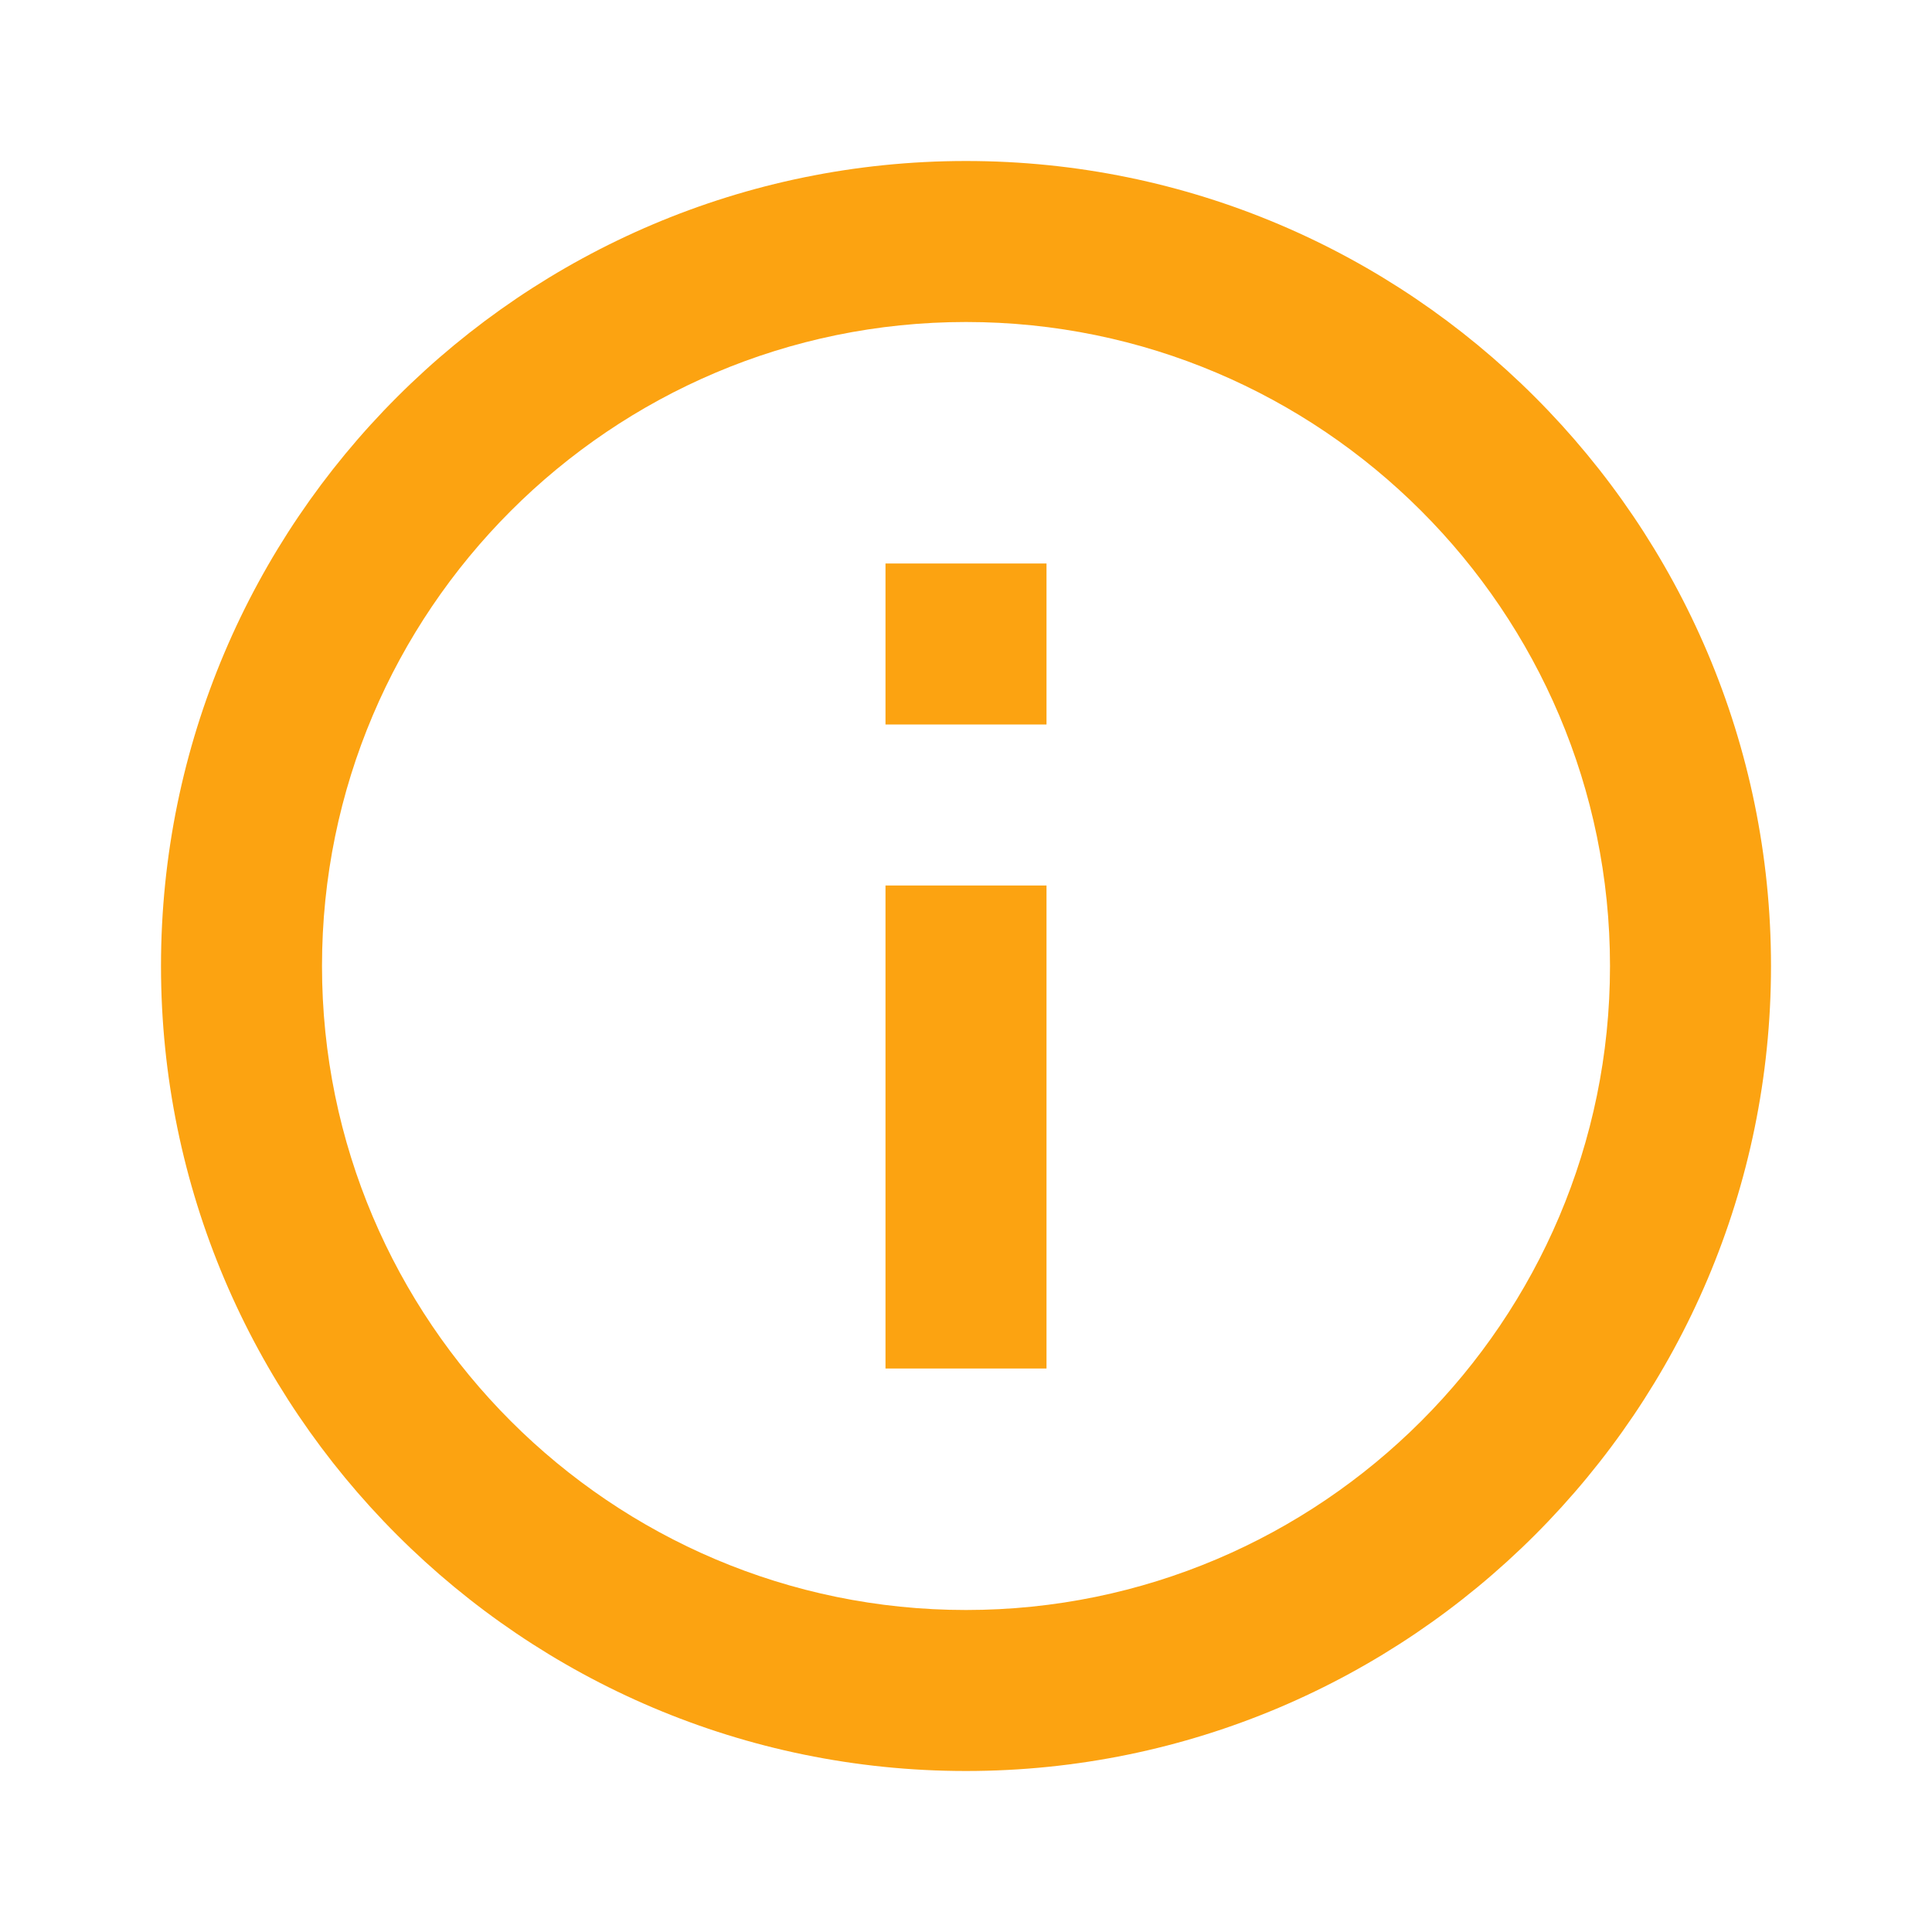
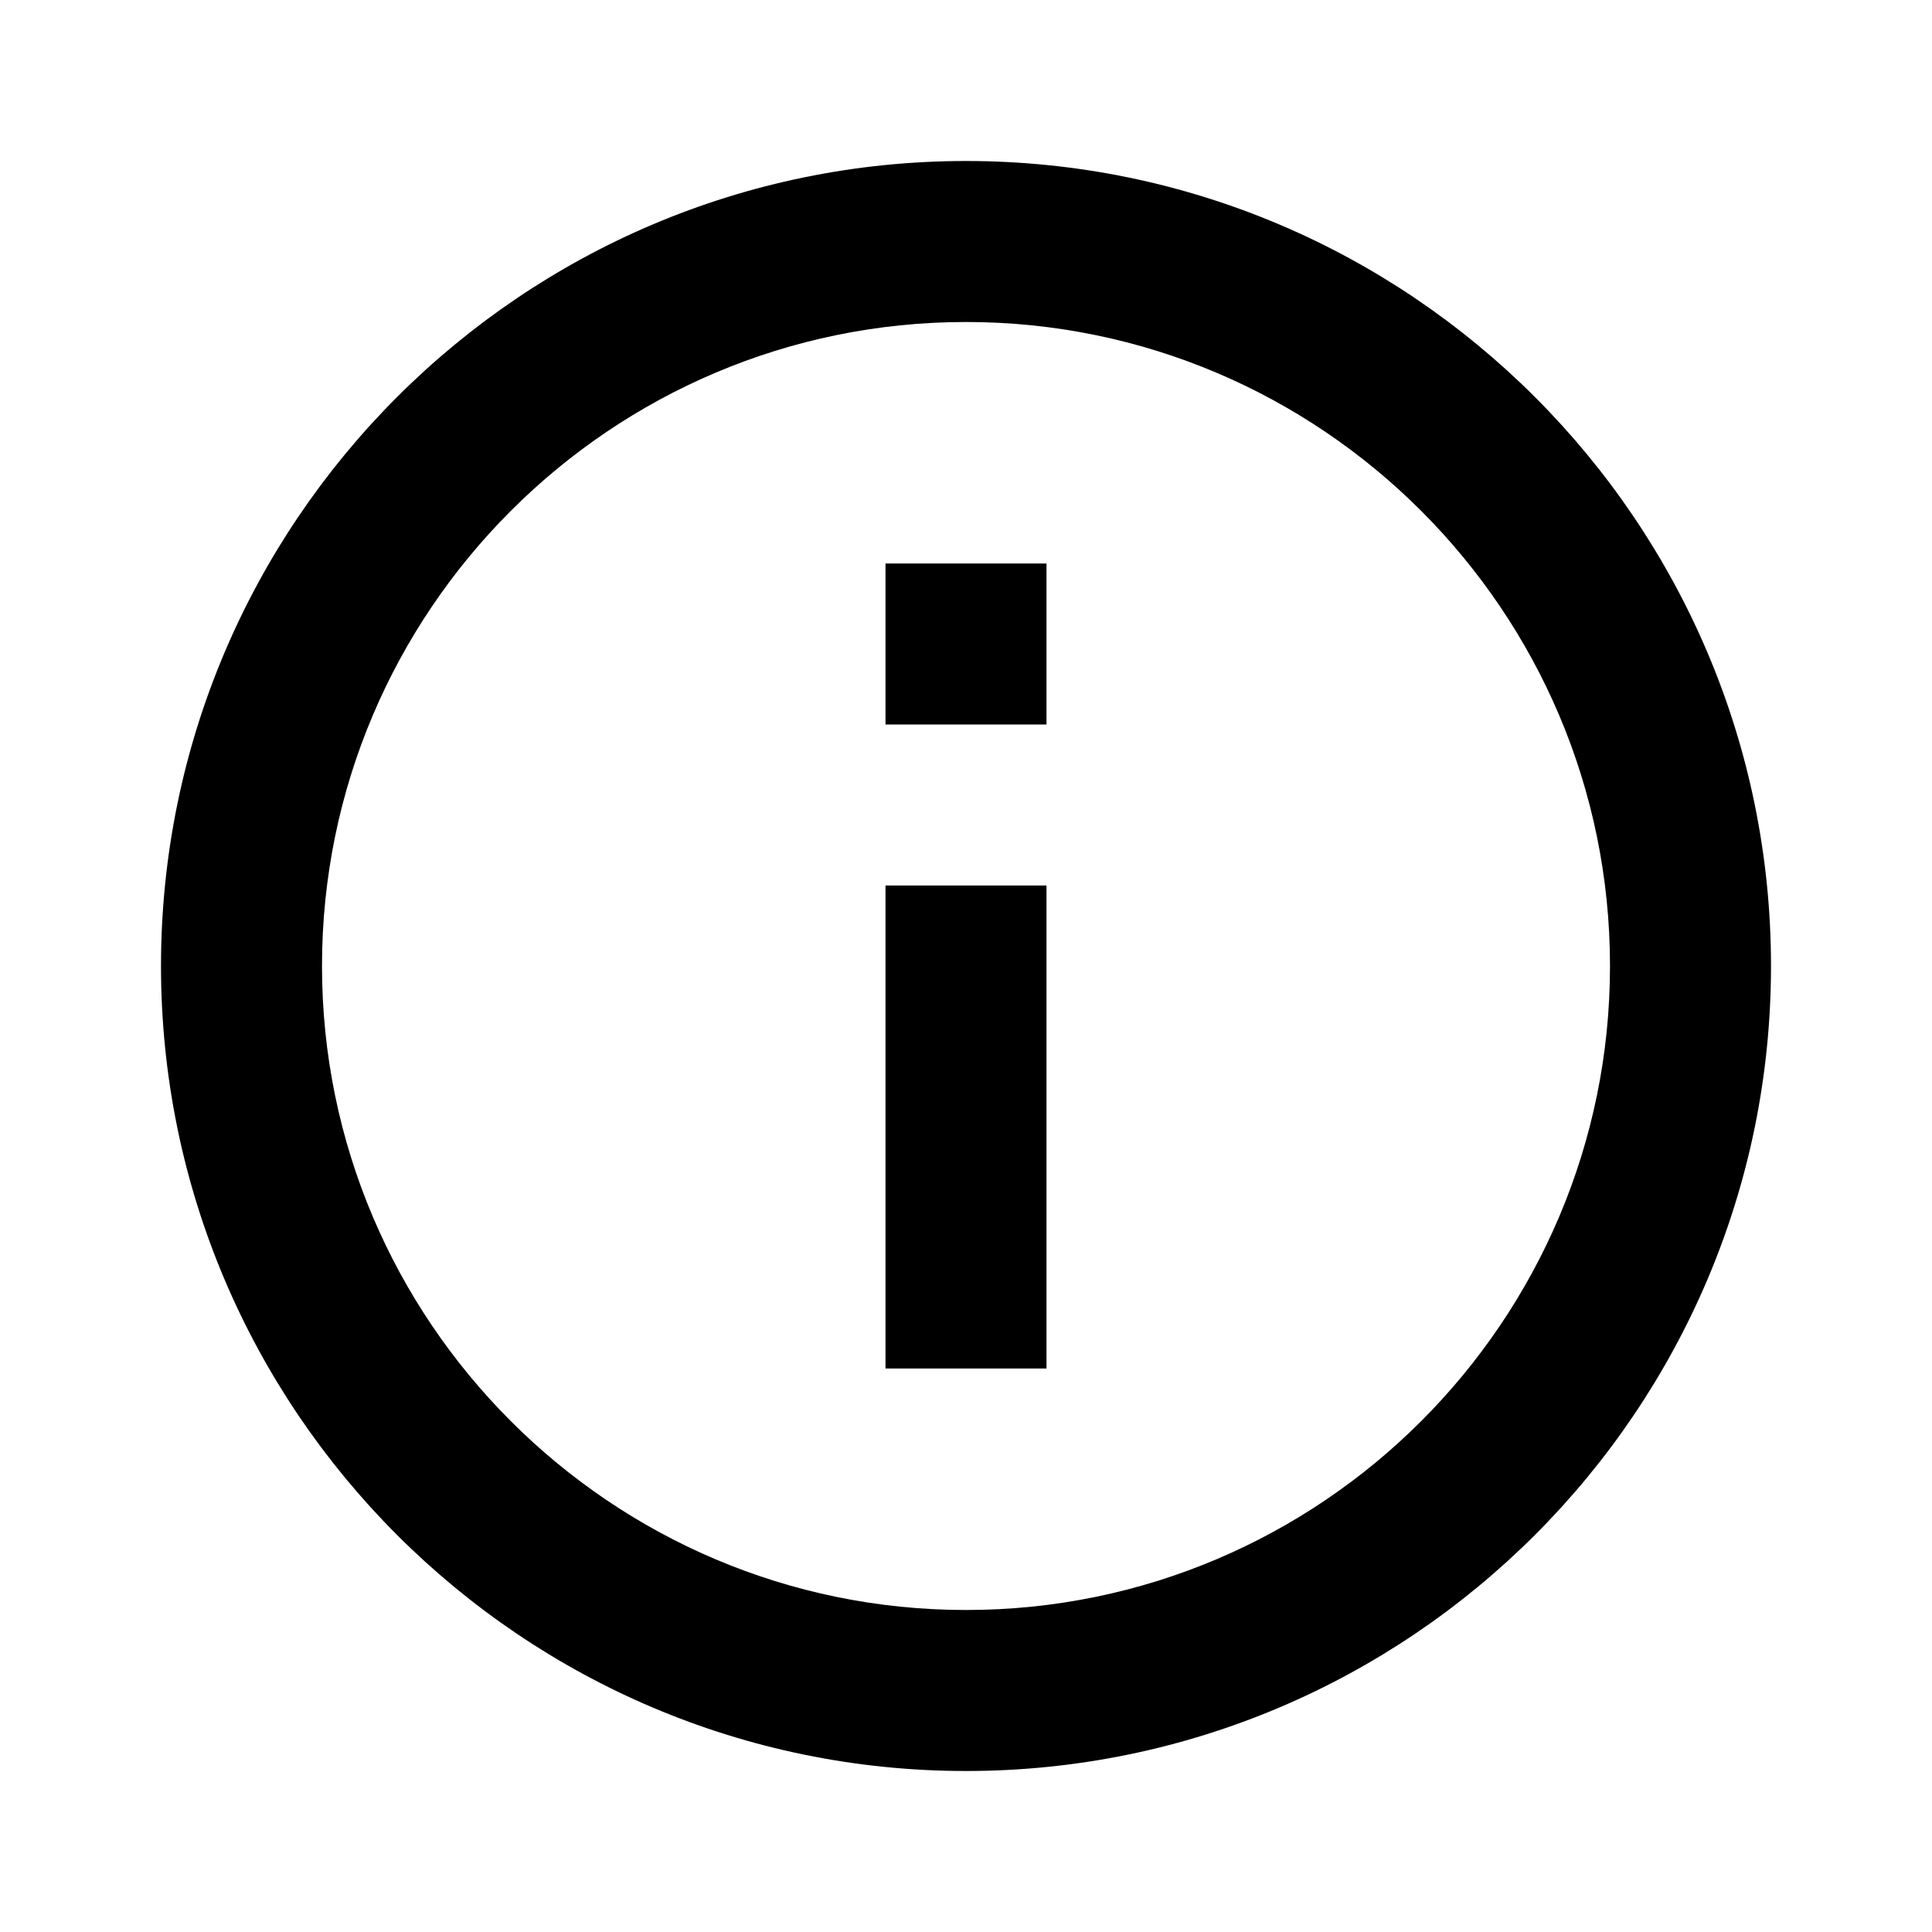
- <svg xmlns="http://www.w3.org/2000/svg" width="24" height="24" viewBox="0 0 24 24" style="fill: #FCA311;transform: ;msFilter:;">
+ <svg xmlns="http://www.w3.org/2000/svg" width="24" height="24" viewBox="0 0 24 24" style="fill: #000;transform: ;msFilter:;">
  <path d="M12 2C6.486 2 2 6.486 2 12s4.486 10 10 10 10-4.486 10-10S17.514 2 12 2zm0 18c-4.411 0-8-3.589-8-8s3.589-8 8-8 8 3.589 8 8-3.589 8-8 8z" />
  <path d="M11 11h2v6h-2zm0-4h2v2h-2z" />
</svg>
